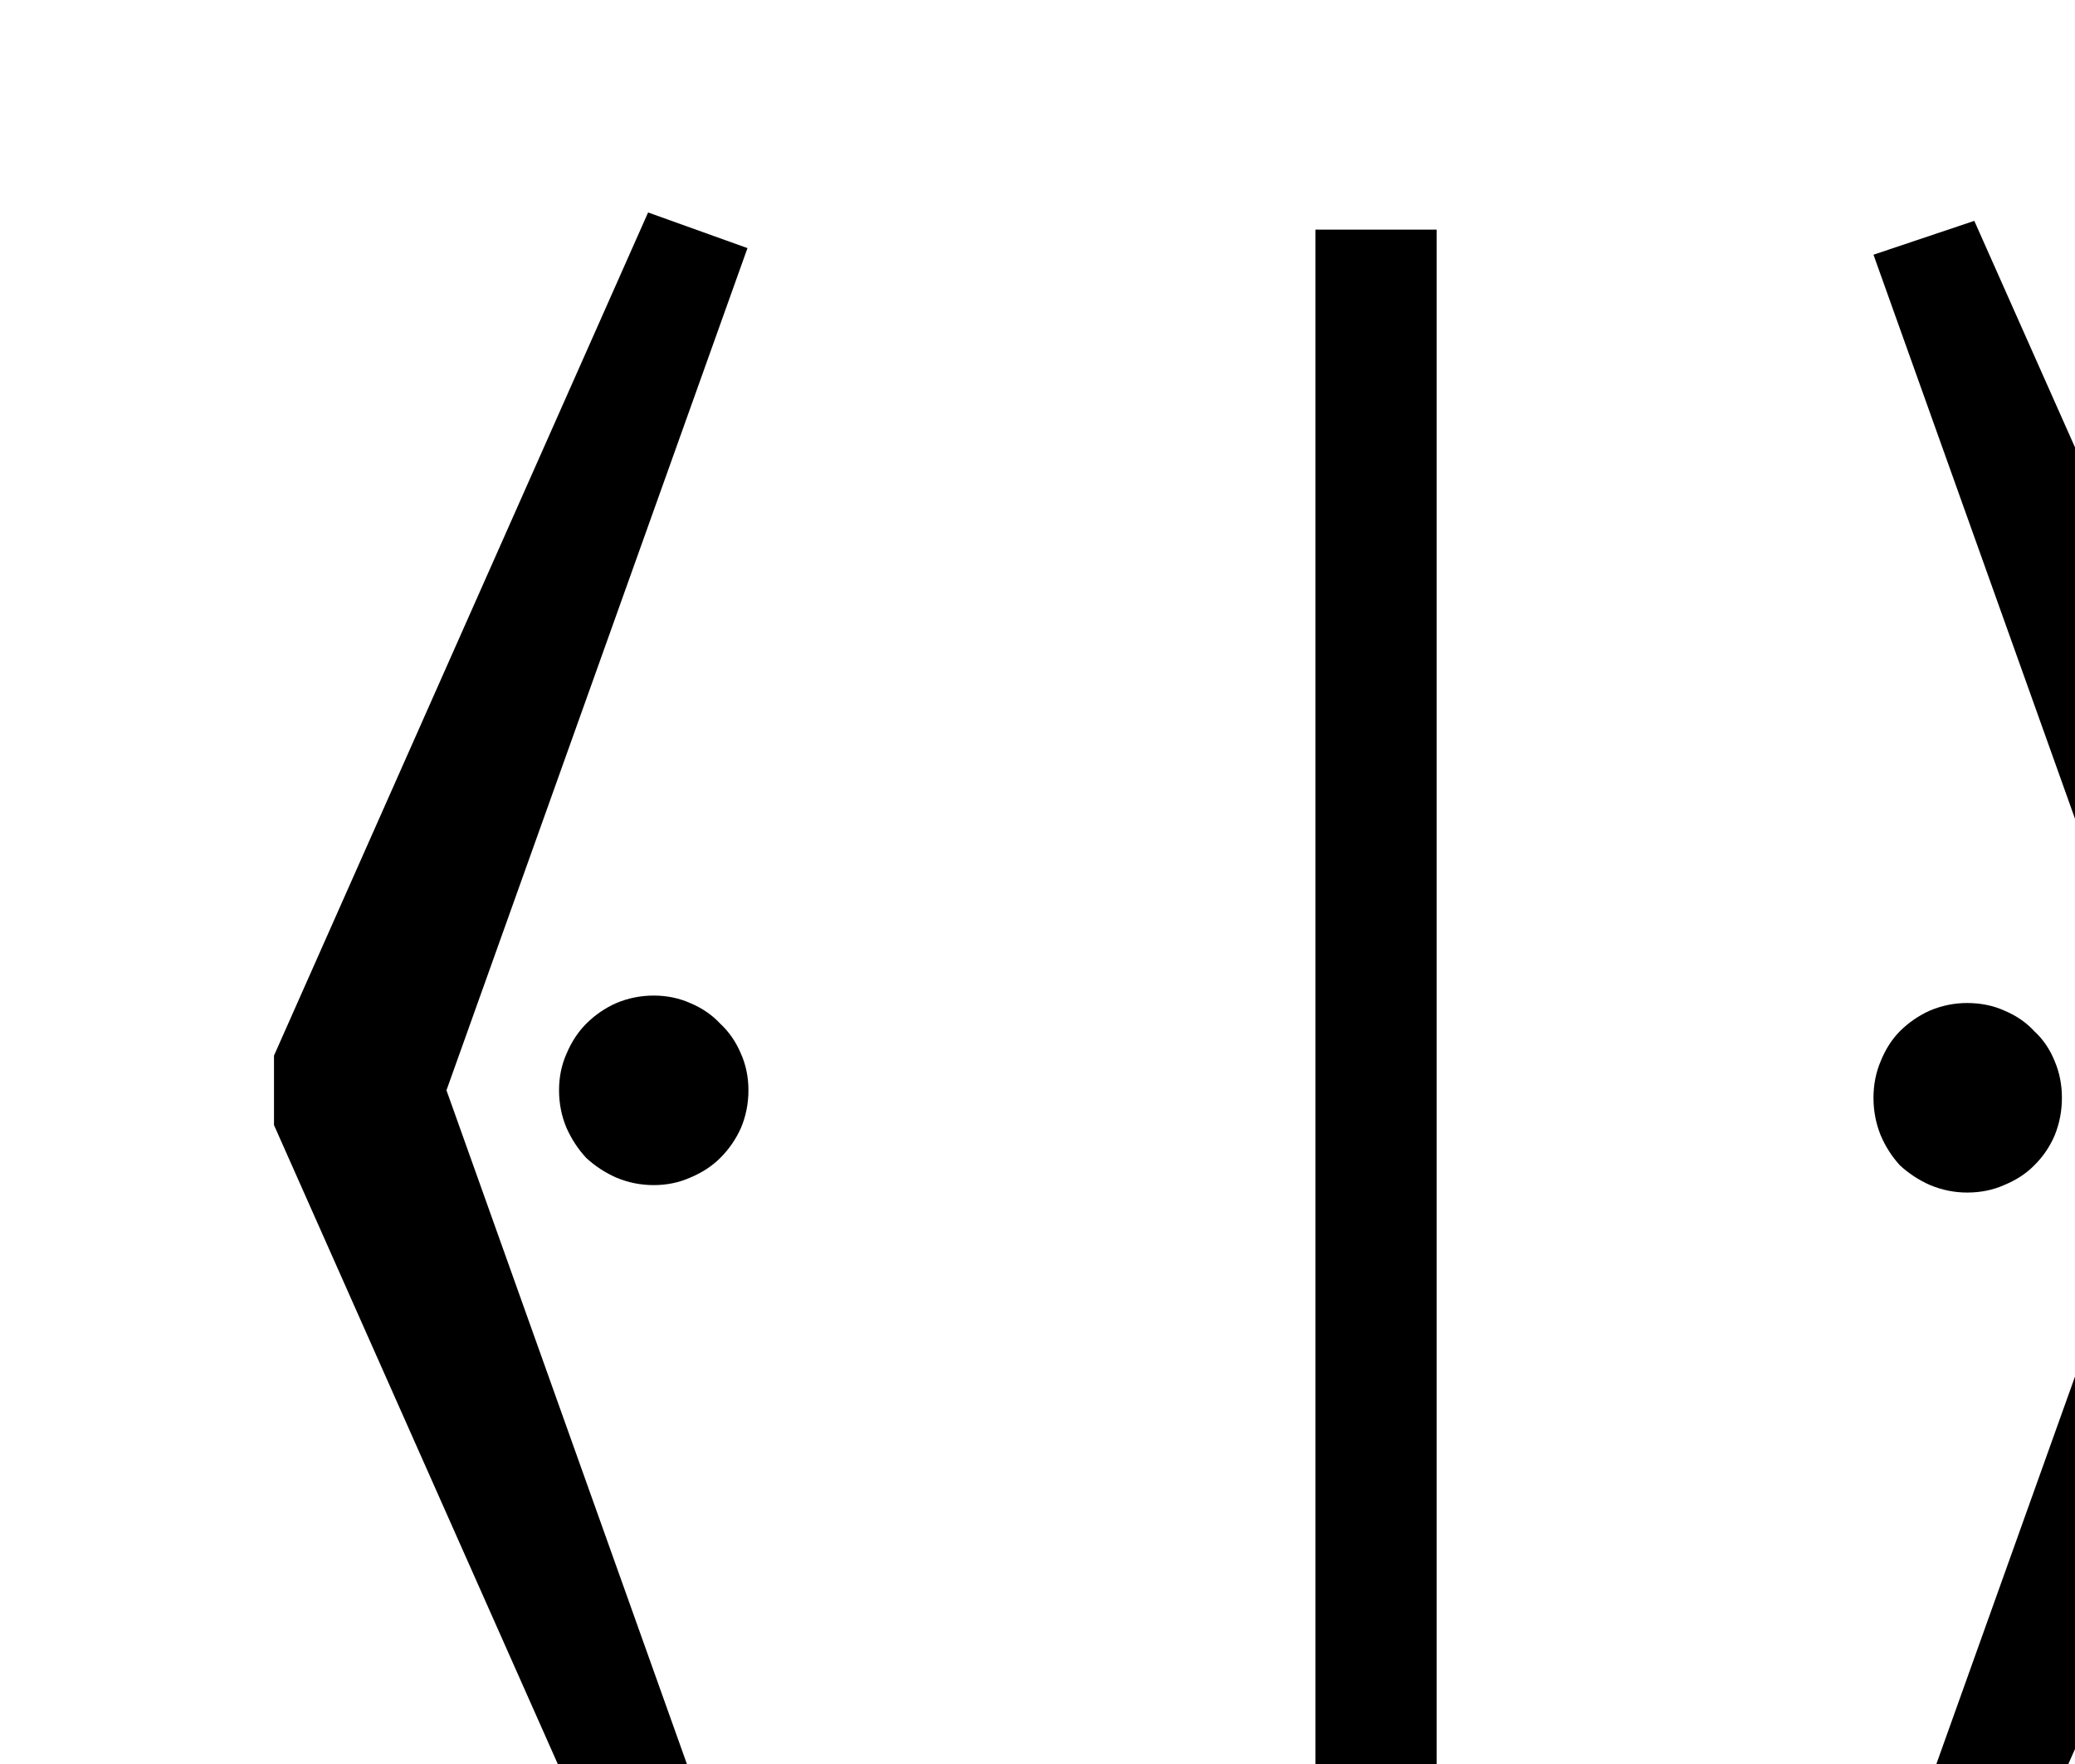
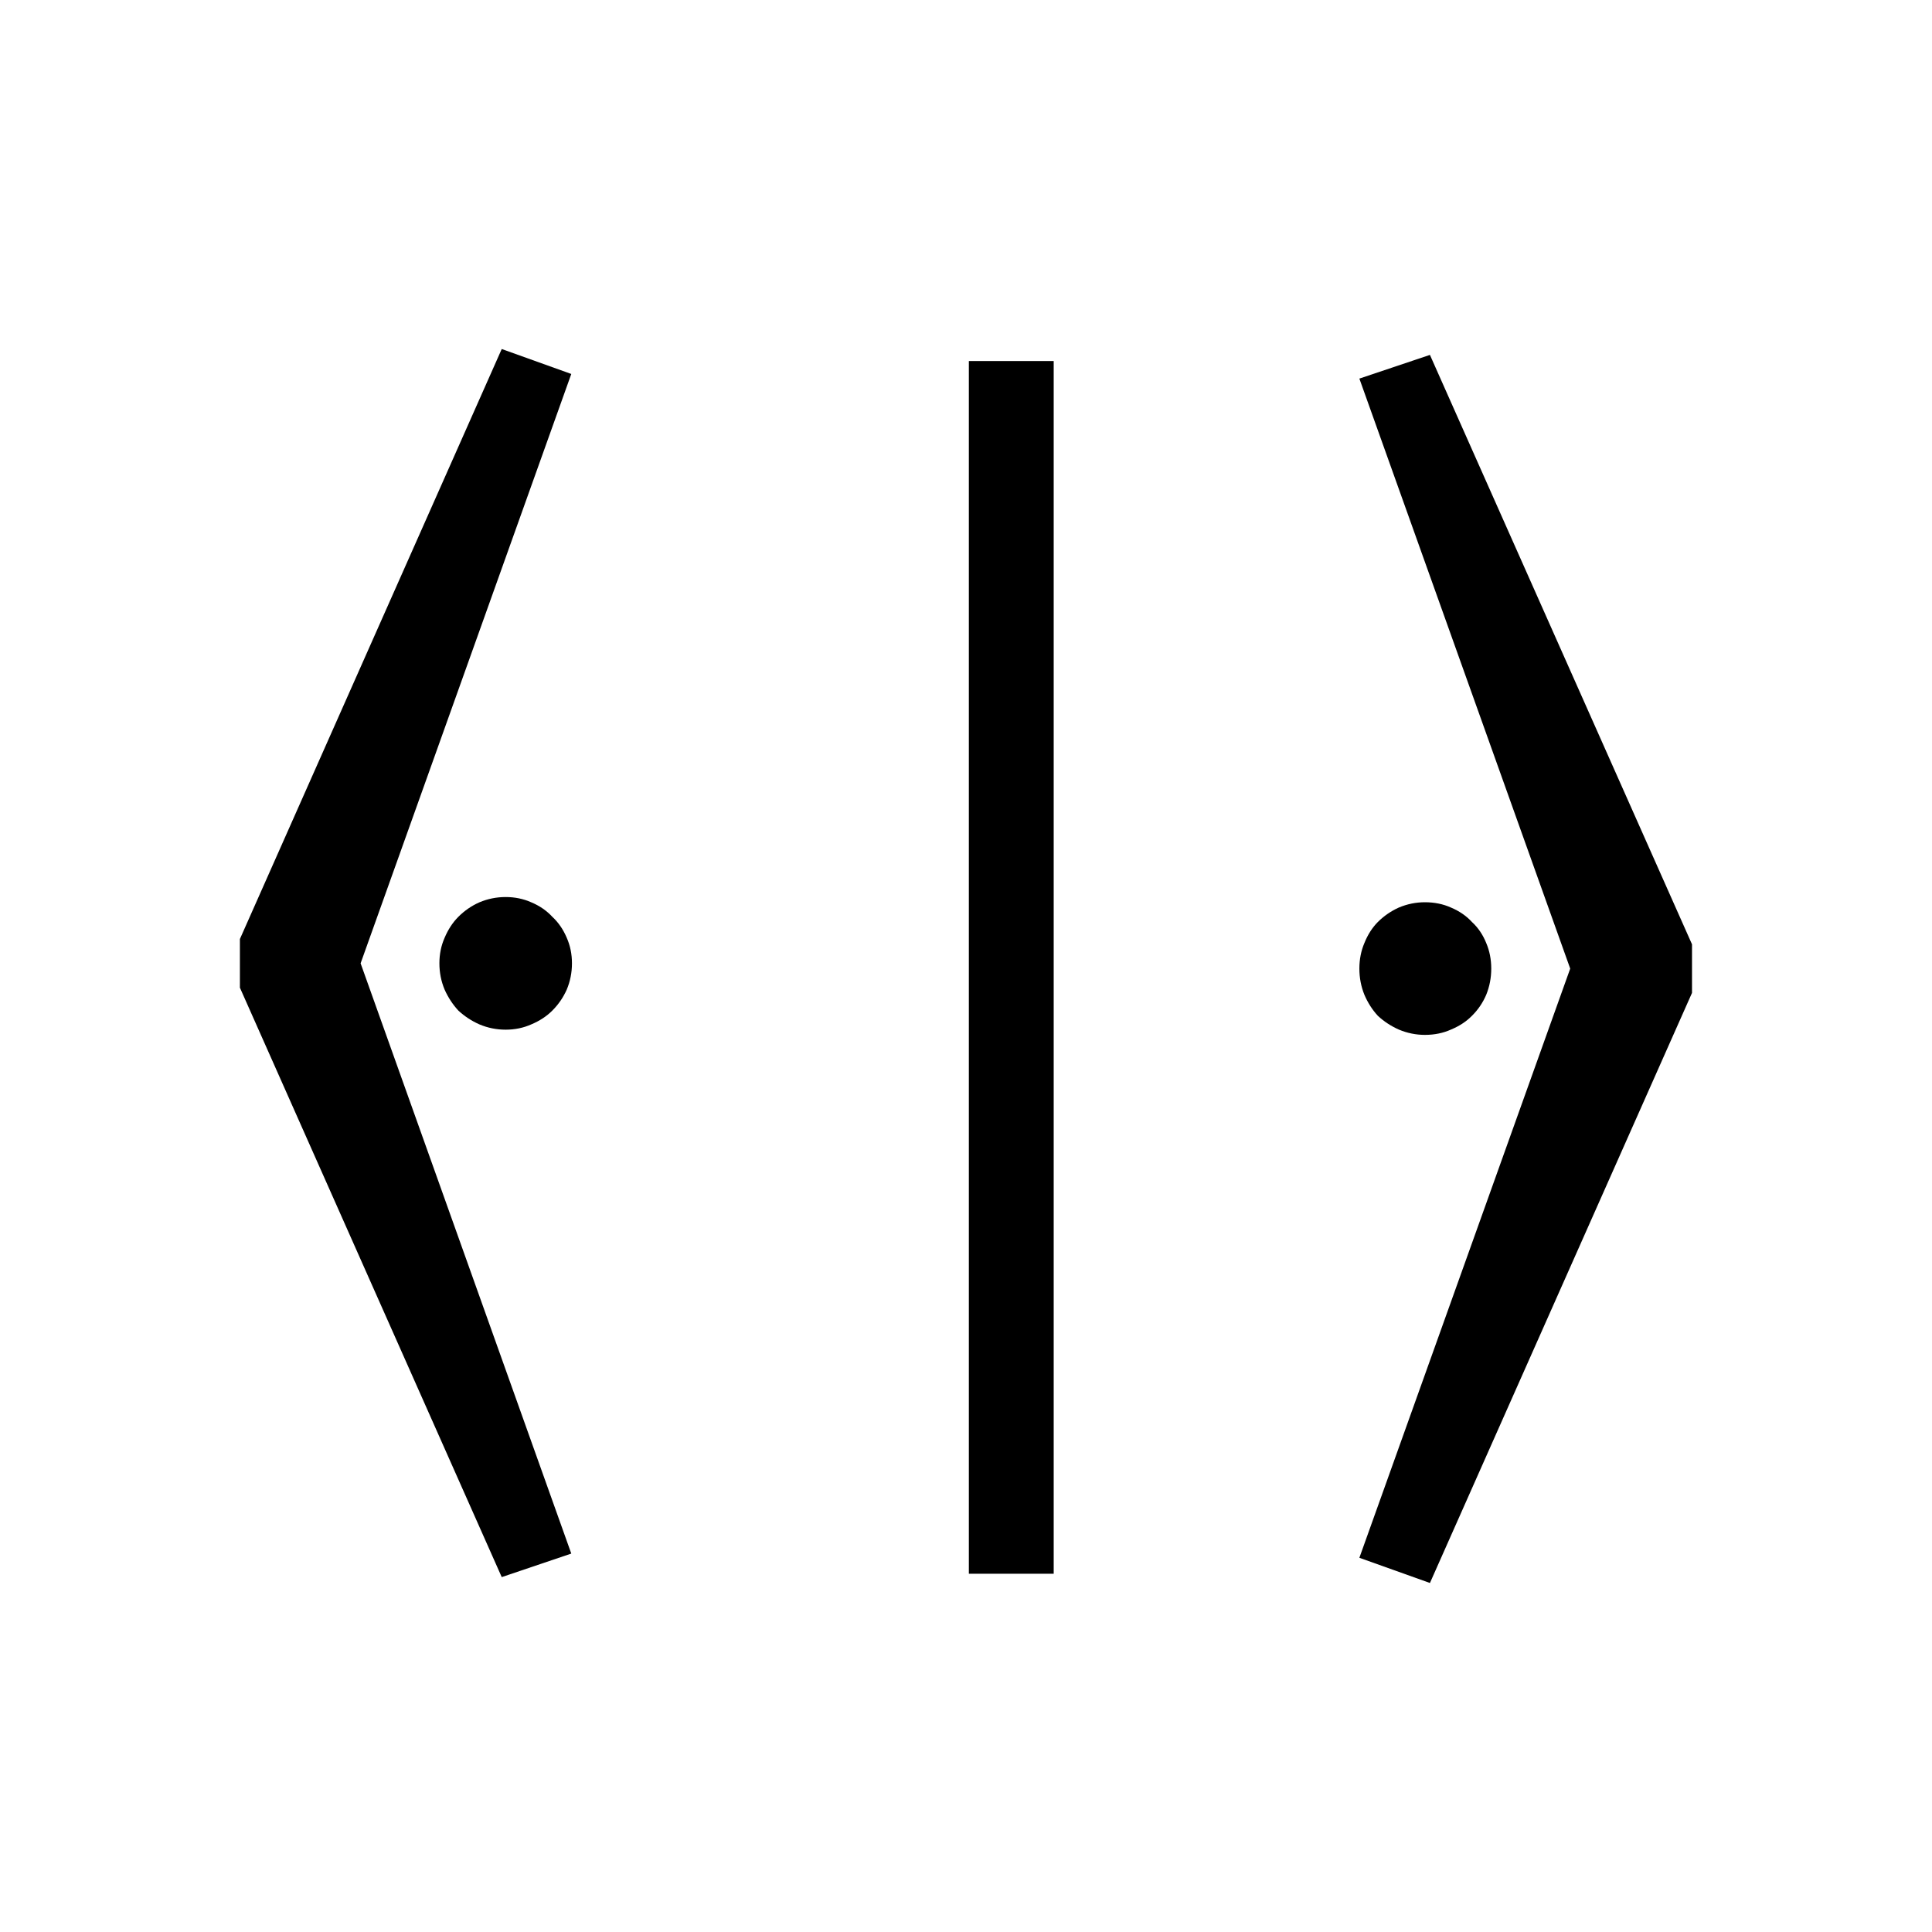
- <svg xmlns="http://www.w3.org/2000/svg" version="1.1">
-   <path d="M 6.236,9.083 Q 6.236,9.248 6.174,9.396 6.111,9.537 6.002,9.646 5.9,9.748 5.752,9.81 5.611,9.873 5.447,9.873 5.283,9.873 5.134,9.81 4.994,9.748 4.884,9.646 4.783,9.537 4.72,9.396 4.658,9.248 4.658,9.083 4.658,8.919 4.72,8.779 4.783,8.63 4.884,8.529 4.994,8.419 5.134,8.357 5.283,8.294 5.447,8.294 5.611,8.294 5.752,8.357 5.9,8.419 6.002,8.529 6.111,8.63 6.174,8.779 6.236,8.919 6.236,9.083 Z M 5.4,16.39 2.283,9.373 V 8.794 L 5.4,1.77 6.228,2.067 3.72,9.083 6.228,16.11 Z" />
-   <path d="M 10.96,1.913 H 11.97 V 16.35 H 10.96 Z" />
-   <path d="M 15.61,9.146 Q 15.61,8.982 15.67,8.841 15.73,8.692 15.83,8.591 15.94,8.482 16.08,8.419 16.23,8.356 16.39,8.356 16.56,8.356 16.7,8.419 16.85,8.482 16.95,8.591 17.06,8.692 17.12,8.841 17.18,8.982 17.18,9.146 17.18,9.31 17.12,9.458 17.06,9.599 16.95,9.708 16.85,9.81 16.7,9.872 16.56,9.935 16.39,9.935 16.23,9.935 16.08,9.872 15.94,9.81 15.83,9.708 15.73,9.599 15.67,9.458 15.61,9.31 15.61,9.146 Z M 16.45,1.84 19.57,8.857 V 9.435 L 16.45,16.46 15.61,16.16 18.12,9.146 15.61,2.122 Z" />
+ <svg xmlns="http://www.w3.org/2000/svg" version="1.1" id="svg128" width="23" height="23">
+   <defs id="defs132" />
+   <path d="m 6.809,11.468 q 0,0.165 -0.062,0.313 -0.063,0.141 -0.172,0.25 -0.102,0.102 -0.25,0.164 -0.141,0.063 -0.305,0.063 -0.164,0 -0.313,-0.063 -0.14,-0.062 -0.25,-0.164 -0.101,-0.109 -0.164,-0.25 -0.062,-0.148 -0.062,-0.313 0,-0.164 0.062,-0.304 0.063,-0.149 0.164,-0.25 0.11,-0.11 0.25,-0.172 0.149,-0.063 0.313,-0.063 0.164,0 0.305,0.063 0.148,0.062 0.25,0.172 0.109,0.101 0.172,0.25 0.062,0.14 0.062,0.304 z m -0.836,7.307 -3.117,-7.017 v -0.579 l 3.117,-7.024 0.828,0.297 -2.508,7.016 2.508,7.027 z" id="path122" />
+   <path d="m 11.534,4.298 h 1.01 V 18.735 h -1.01 z" id="path124" />
+   <path d="m 16.183,11.531 q 0,-0.164 0.06,-0.305 0.06,-0.149 0.16,-0.25 0.11,-0.109 0.25,-0.172 0.15,-0.063 0.31,-0.063 0.17,0 0.31,0.063 0.15,0.063 0.25,0.172 0.11,0.101 0.17,0.25 0.06,0.141 0.06,0.305 0,0.164 -0.06,0.312 -0.06,0.141 -0.17,0.25 -0.1,0.102 -0.25,0.164 -0.14,0.063 -0.31,0.063 -0.16,0 -0.31,-0.063 -0.14,-0.062 -0.25,-0.164 -0.1,-0.109 -0.16,-0.25 -0.06,-0.148 -0.06,-0.312 z m 0.84,-7.306 3.12,7.017 v 0.578 l -3.12,7.025 -0.84,-0.3 2.51,-7.014 -2.51,-7.024 z" id="path126" />
</svg>
